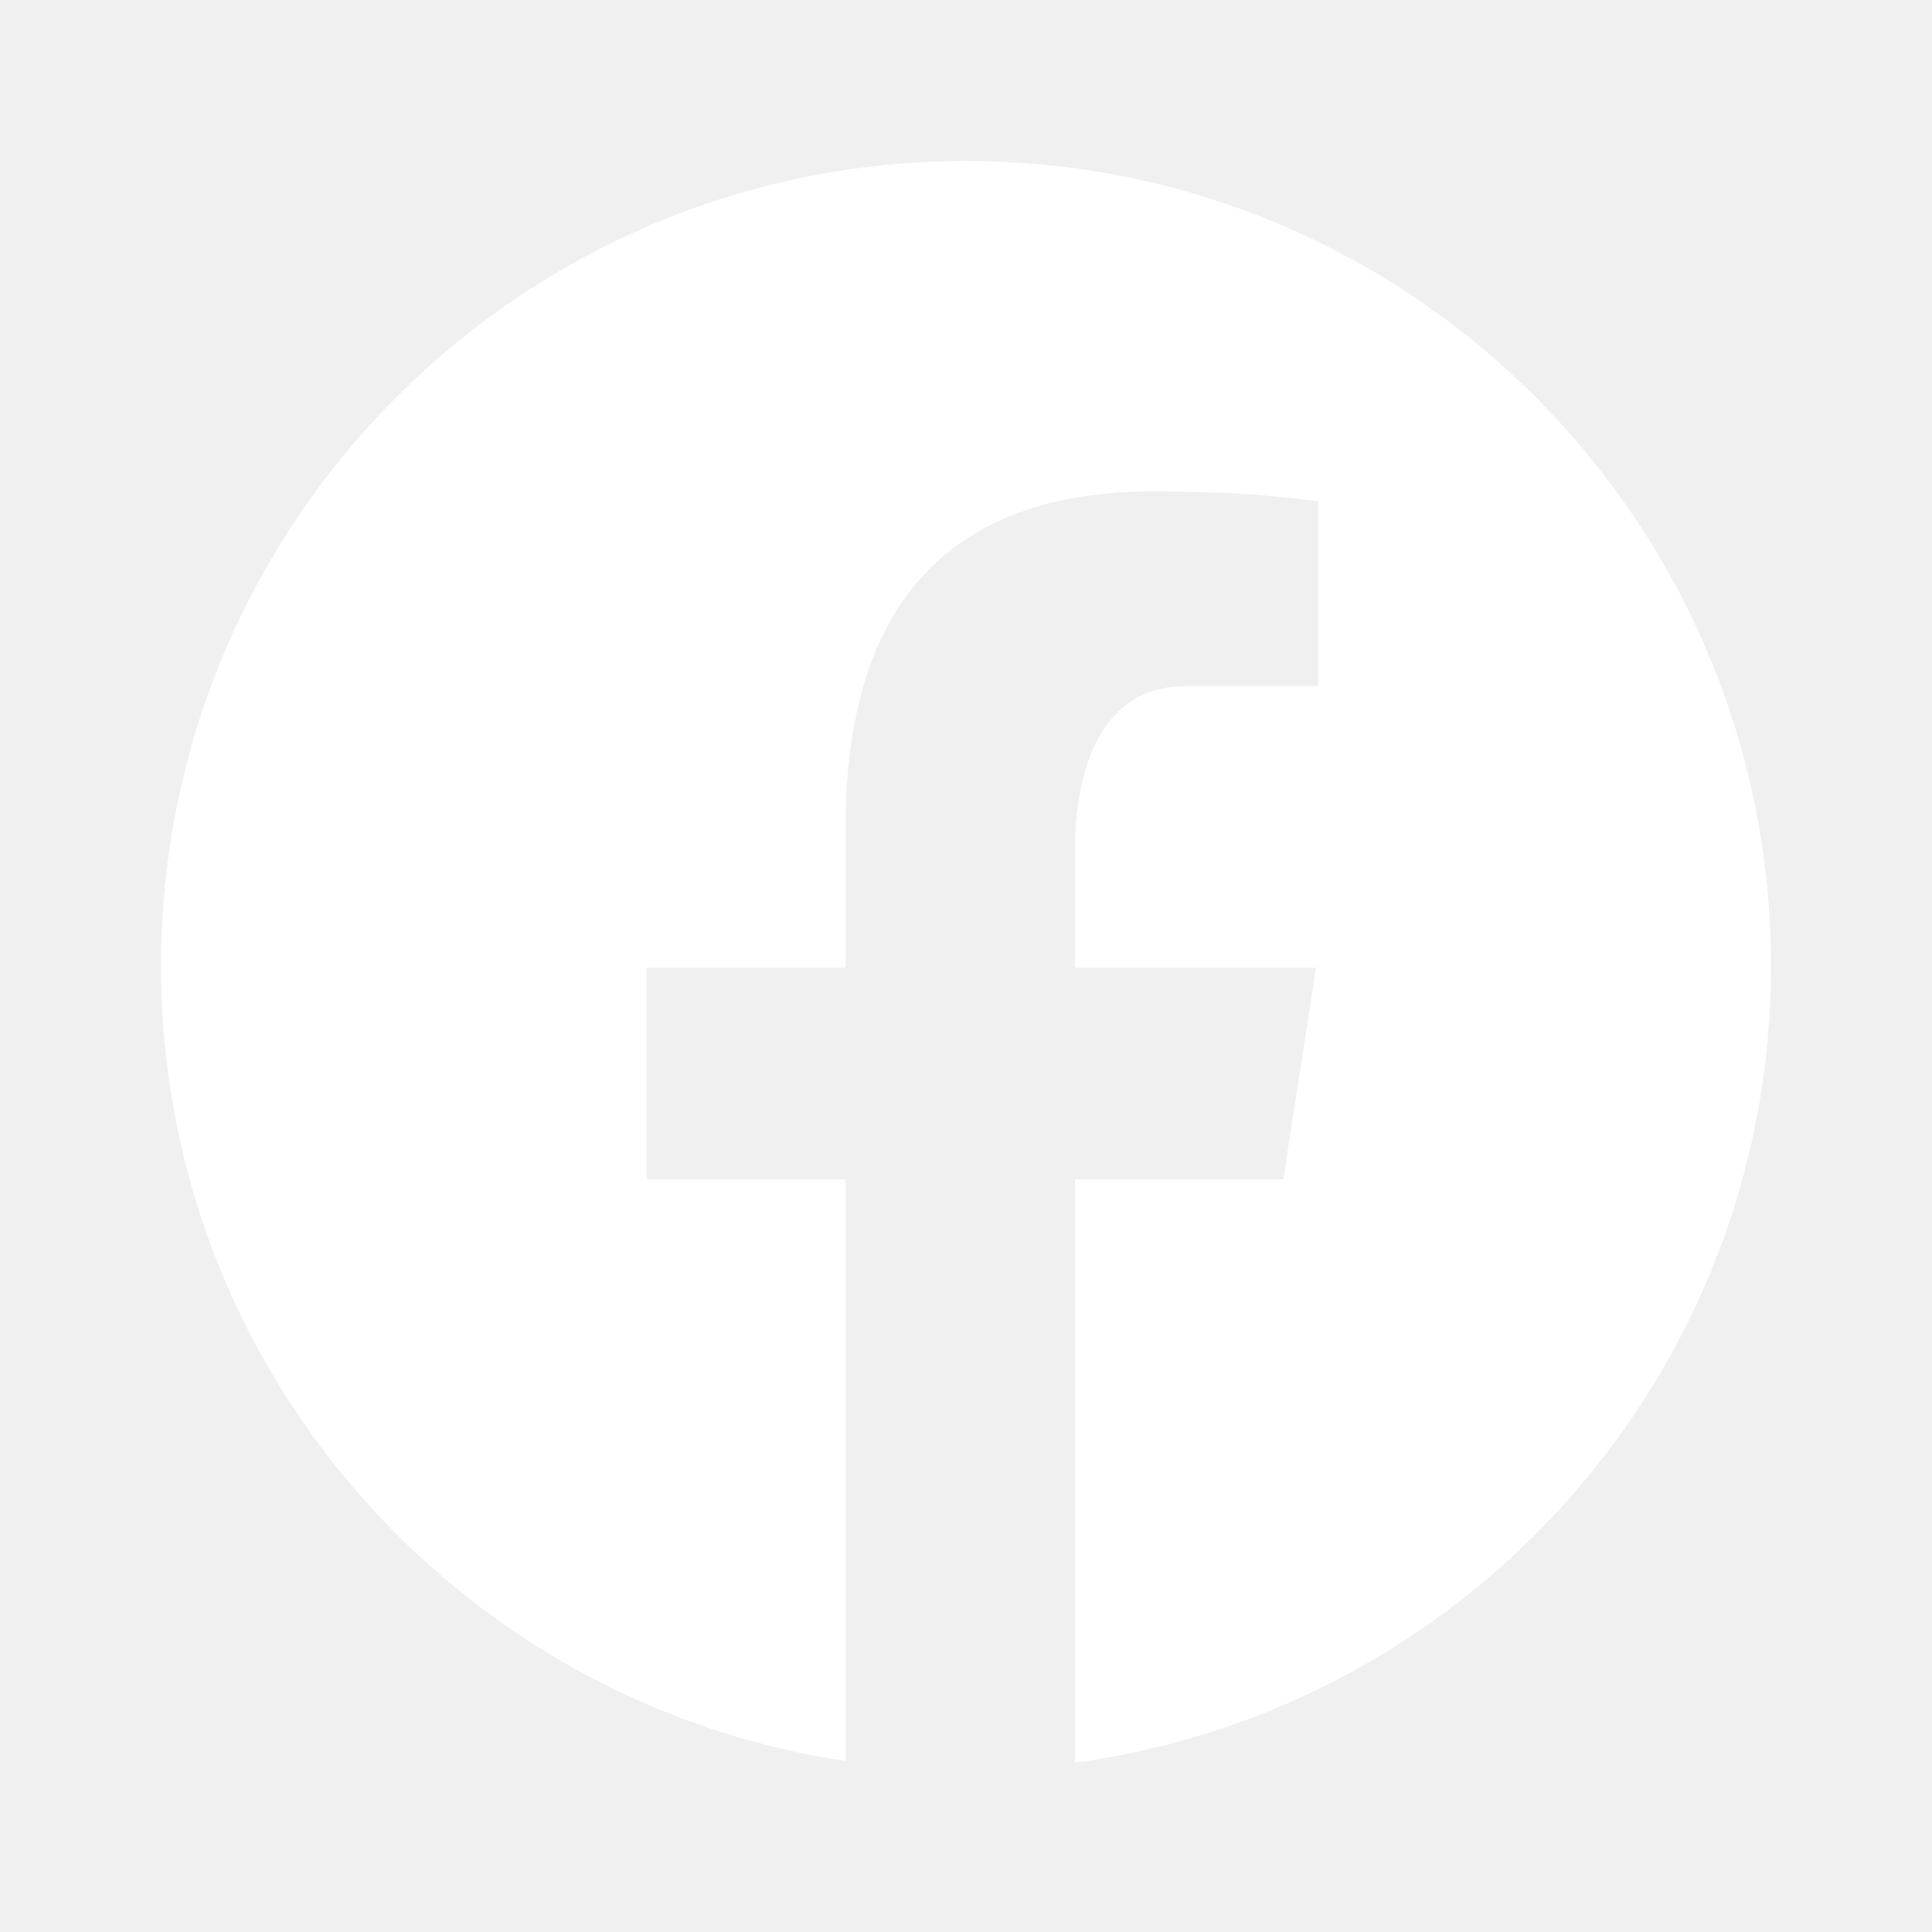
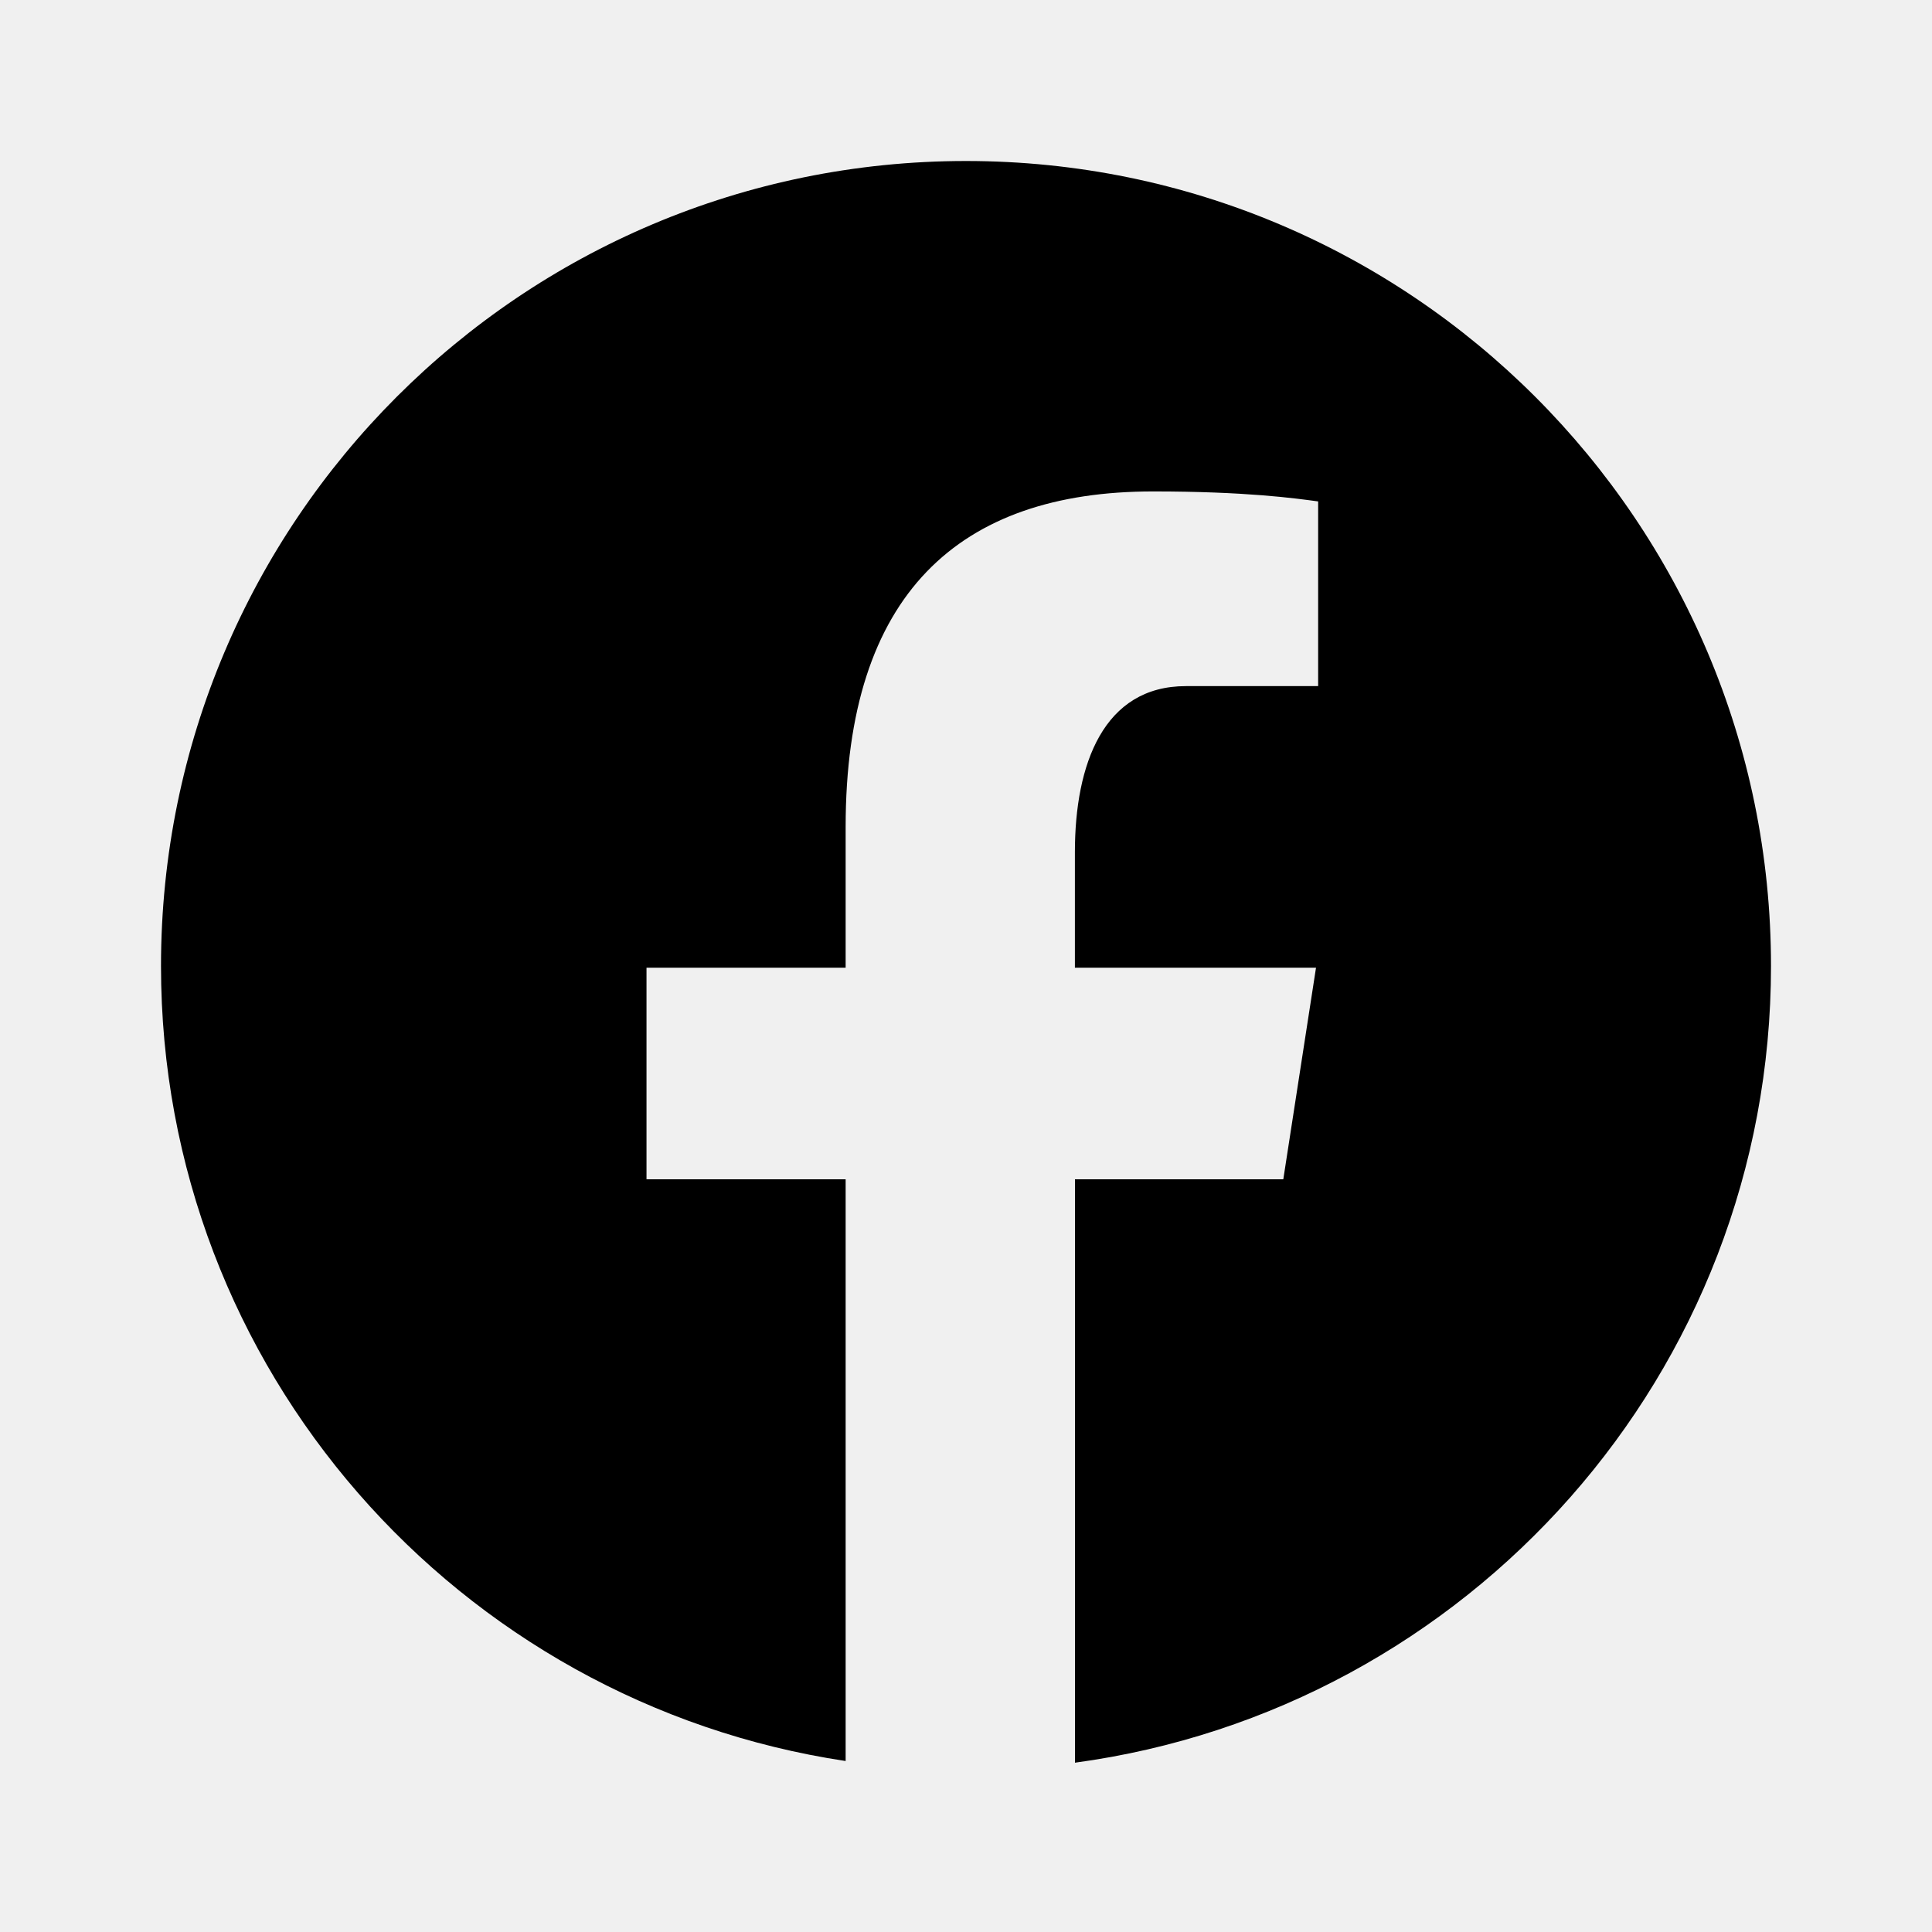
<svg xmlns="http://www.w3.org/2000/svg" width="30" height="30" viewBox="0 0 30 30" fill="none">
-   <path d="M15 2.5C8.096 2.5 2.5 8.096 2.5 15C2.5 21.266 7.116 26.441 13.131 27.345V18.312H10.039V15.026H13.131V12.84C13.131 9.22 14.895 7.631 17.904 7.631C19.345 7.631 20.106 7.737 20.468 7.786V10.654H18.415C17.137 10.654 16.691 11.865 16.691 13.23V15.026H20.435L19.927 18.312H16.692V27.371C22.794 26.545 27.5 21.328 27.5 15C27.5 8.096 21.904 2.5 15 2.5Z" fill="white" />
+   <path d="M15 2.5C8.096 2.5 2.5 8.096 2.5 15C2.5 21.266 7.116 26.441 13.131 27.345V18.312H10.039V15.026H13.131V12.84C13.131 9.22 14.895 7.631 17.904 7.631C19.345 7.631 20.106 7.737 20.468 7.786V10.654H18.415C17.137 10.654 16.691 11.865 16.691 13.23V15.026H20.435L19.927 18.312H16.692V27.371C22.794 26.545 27.5 21.328 27.5 15C27.5 8.096 21.904 2.5 15 2.5Z" fill="currentColor" />
</svg>
